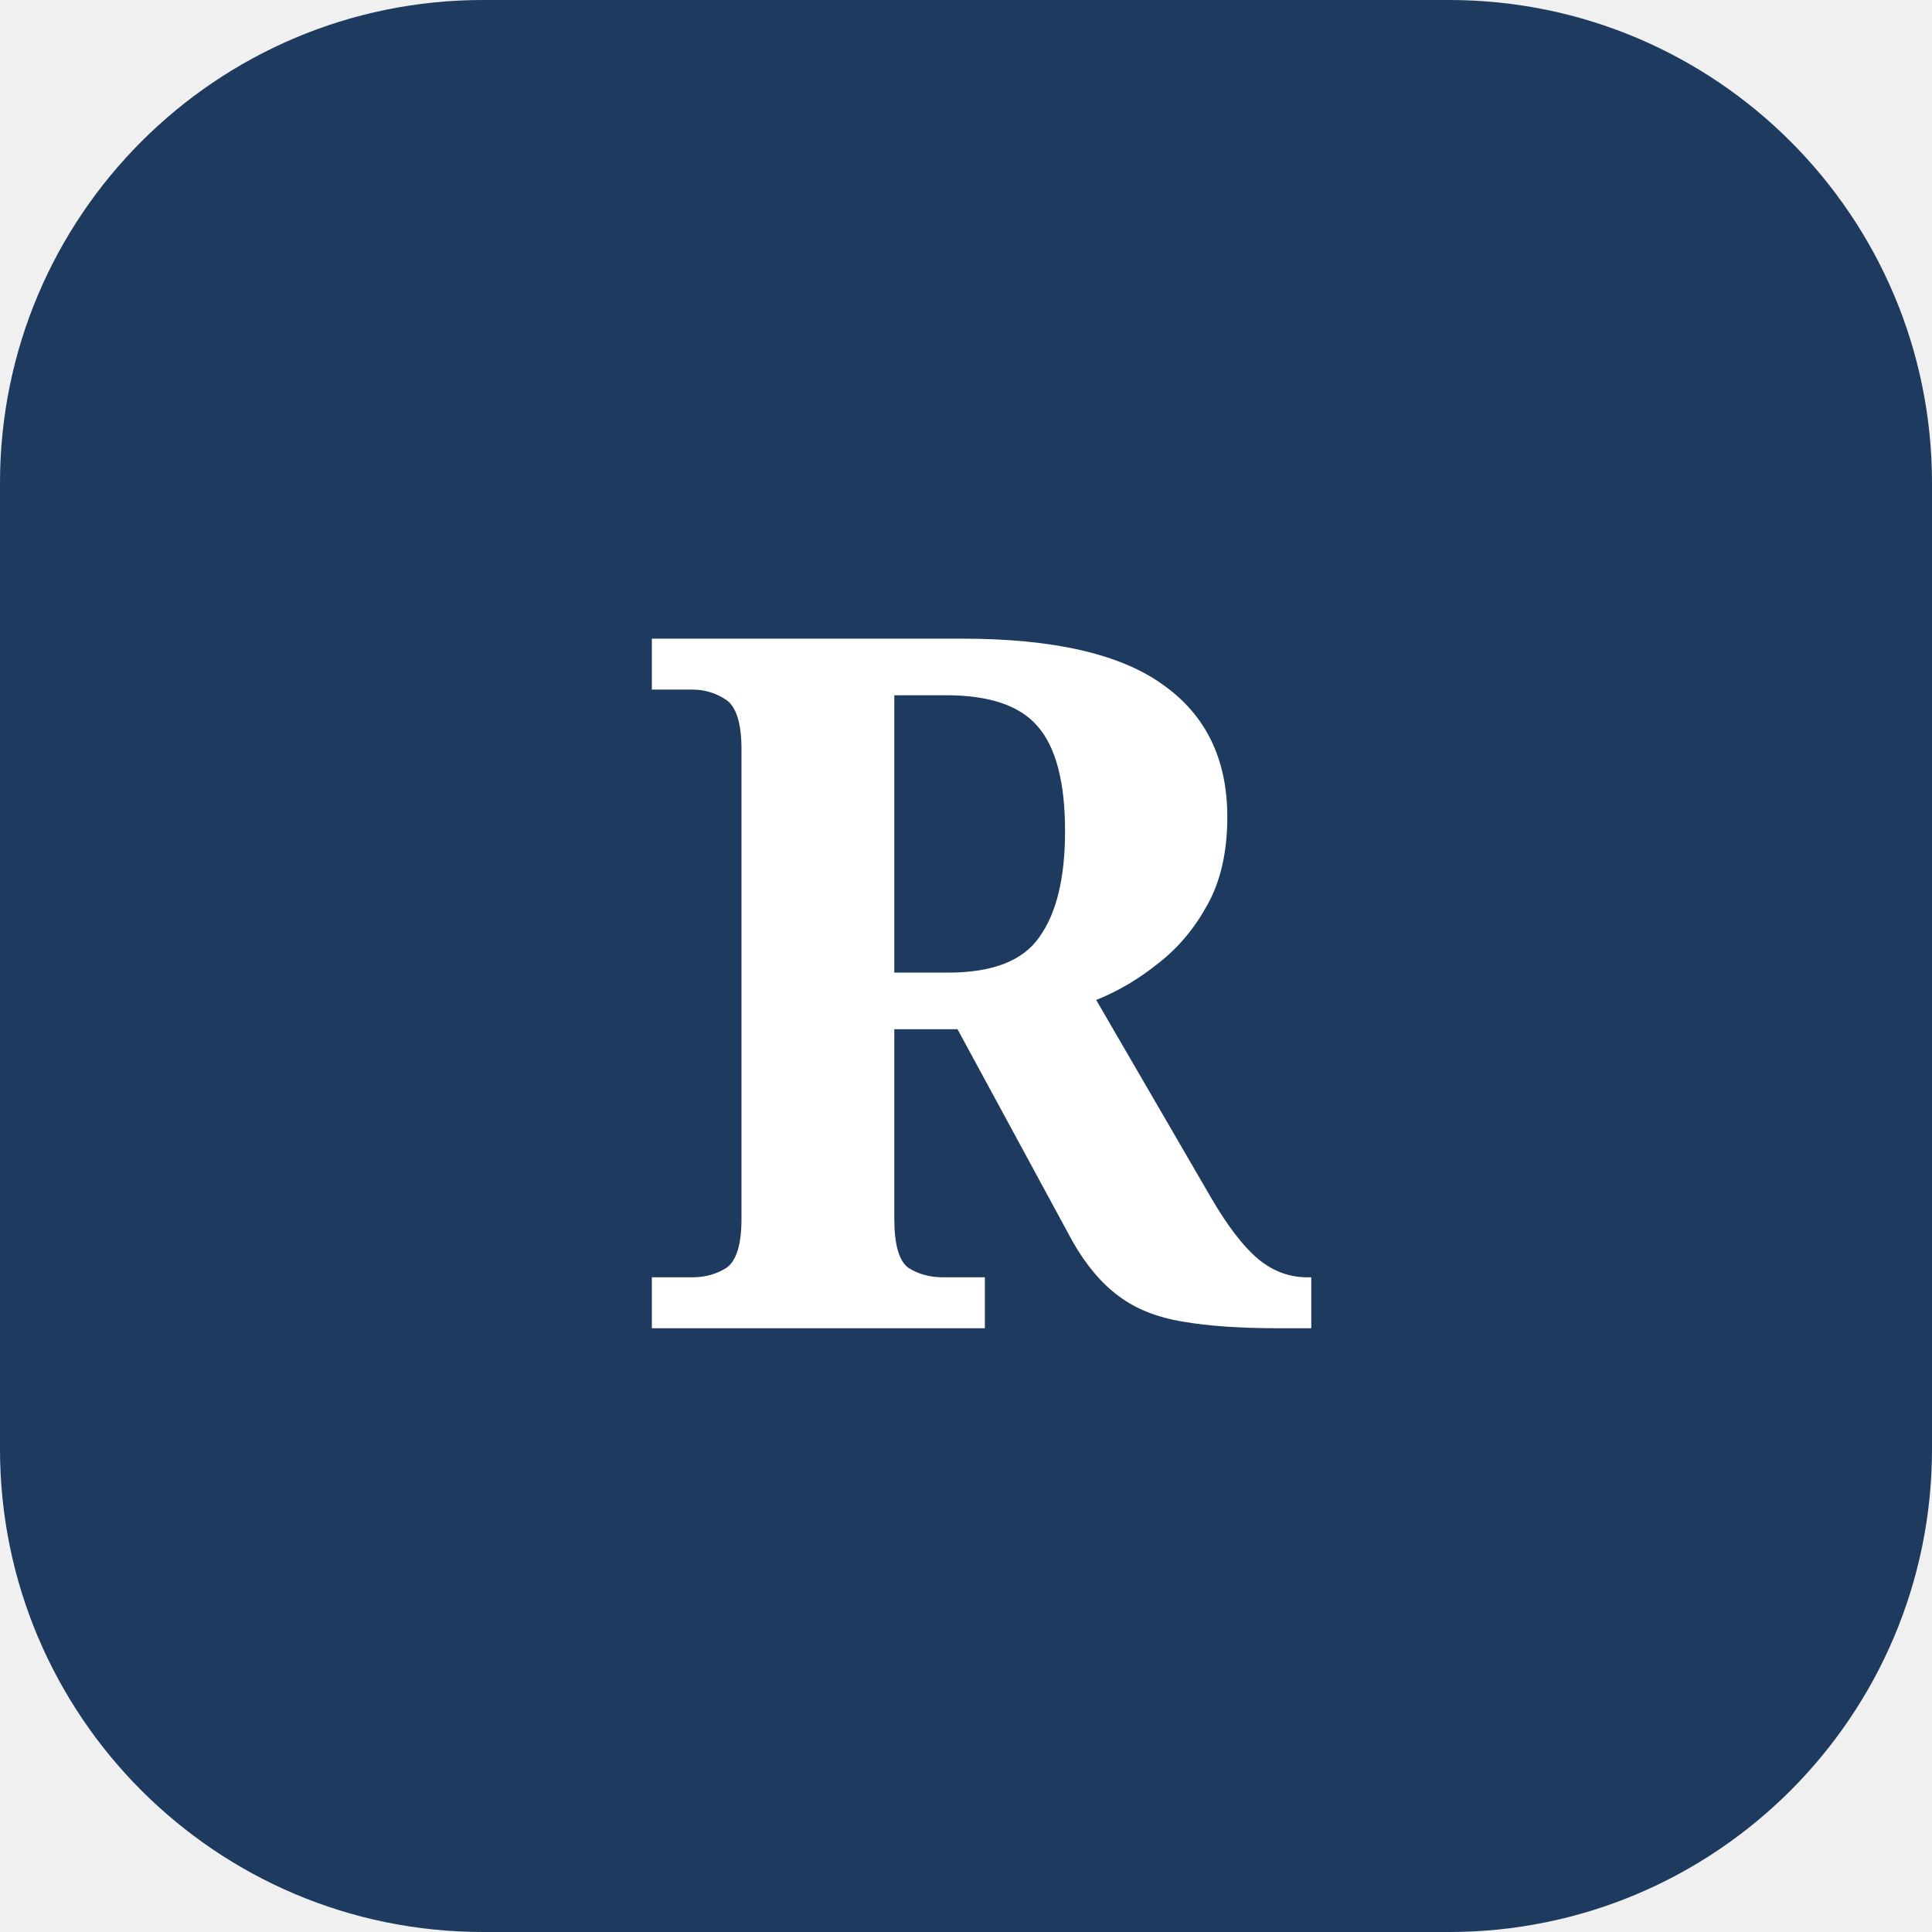
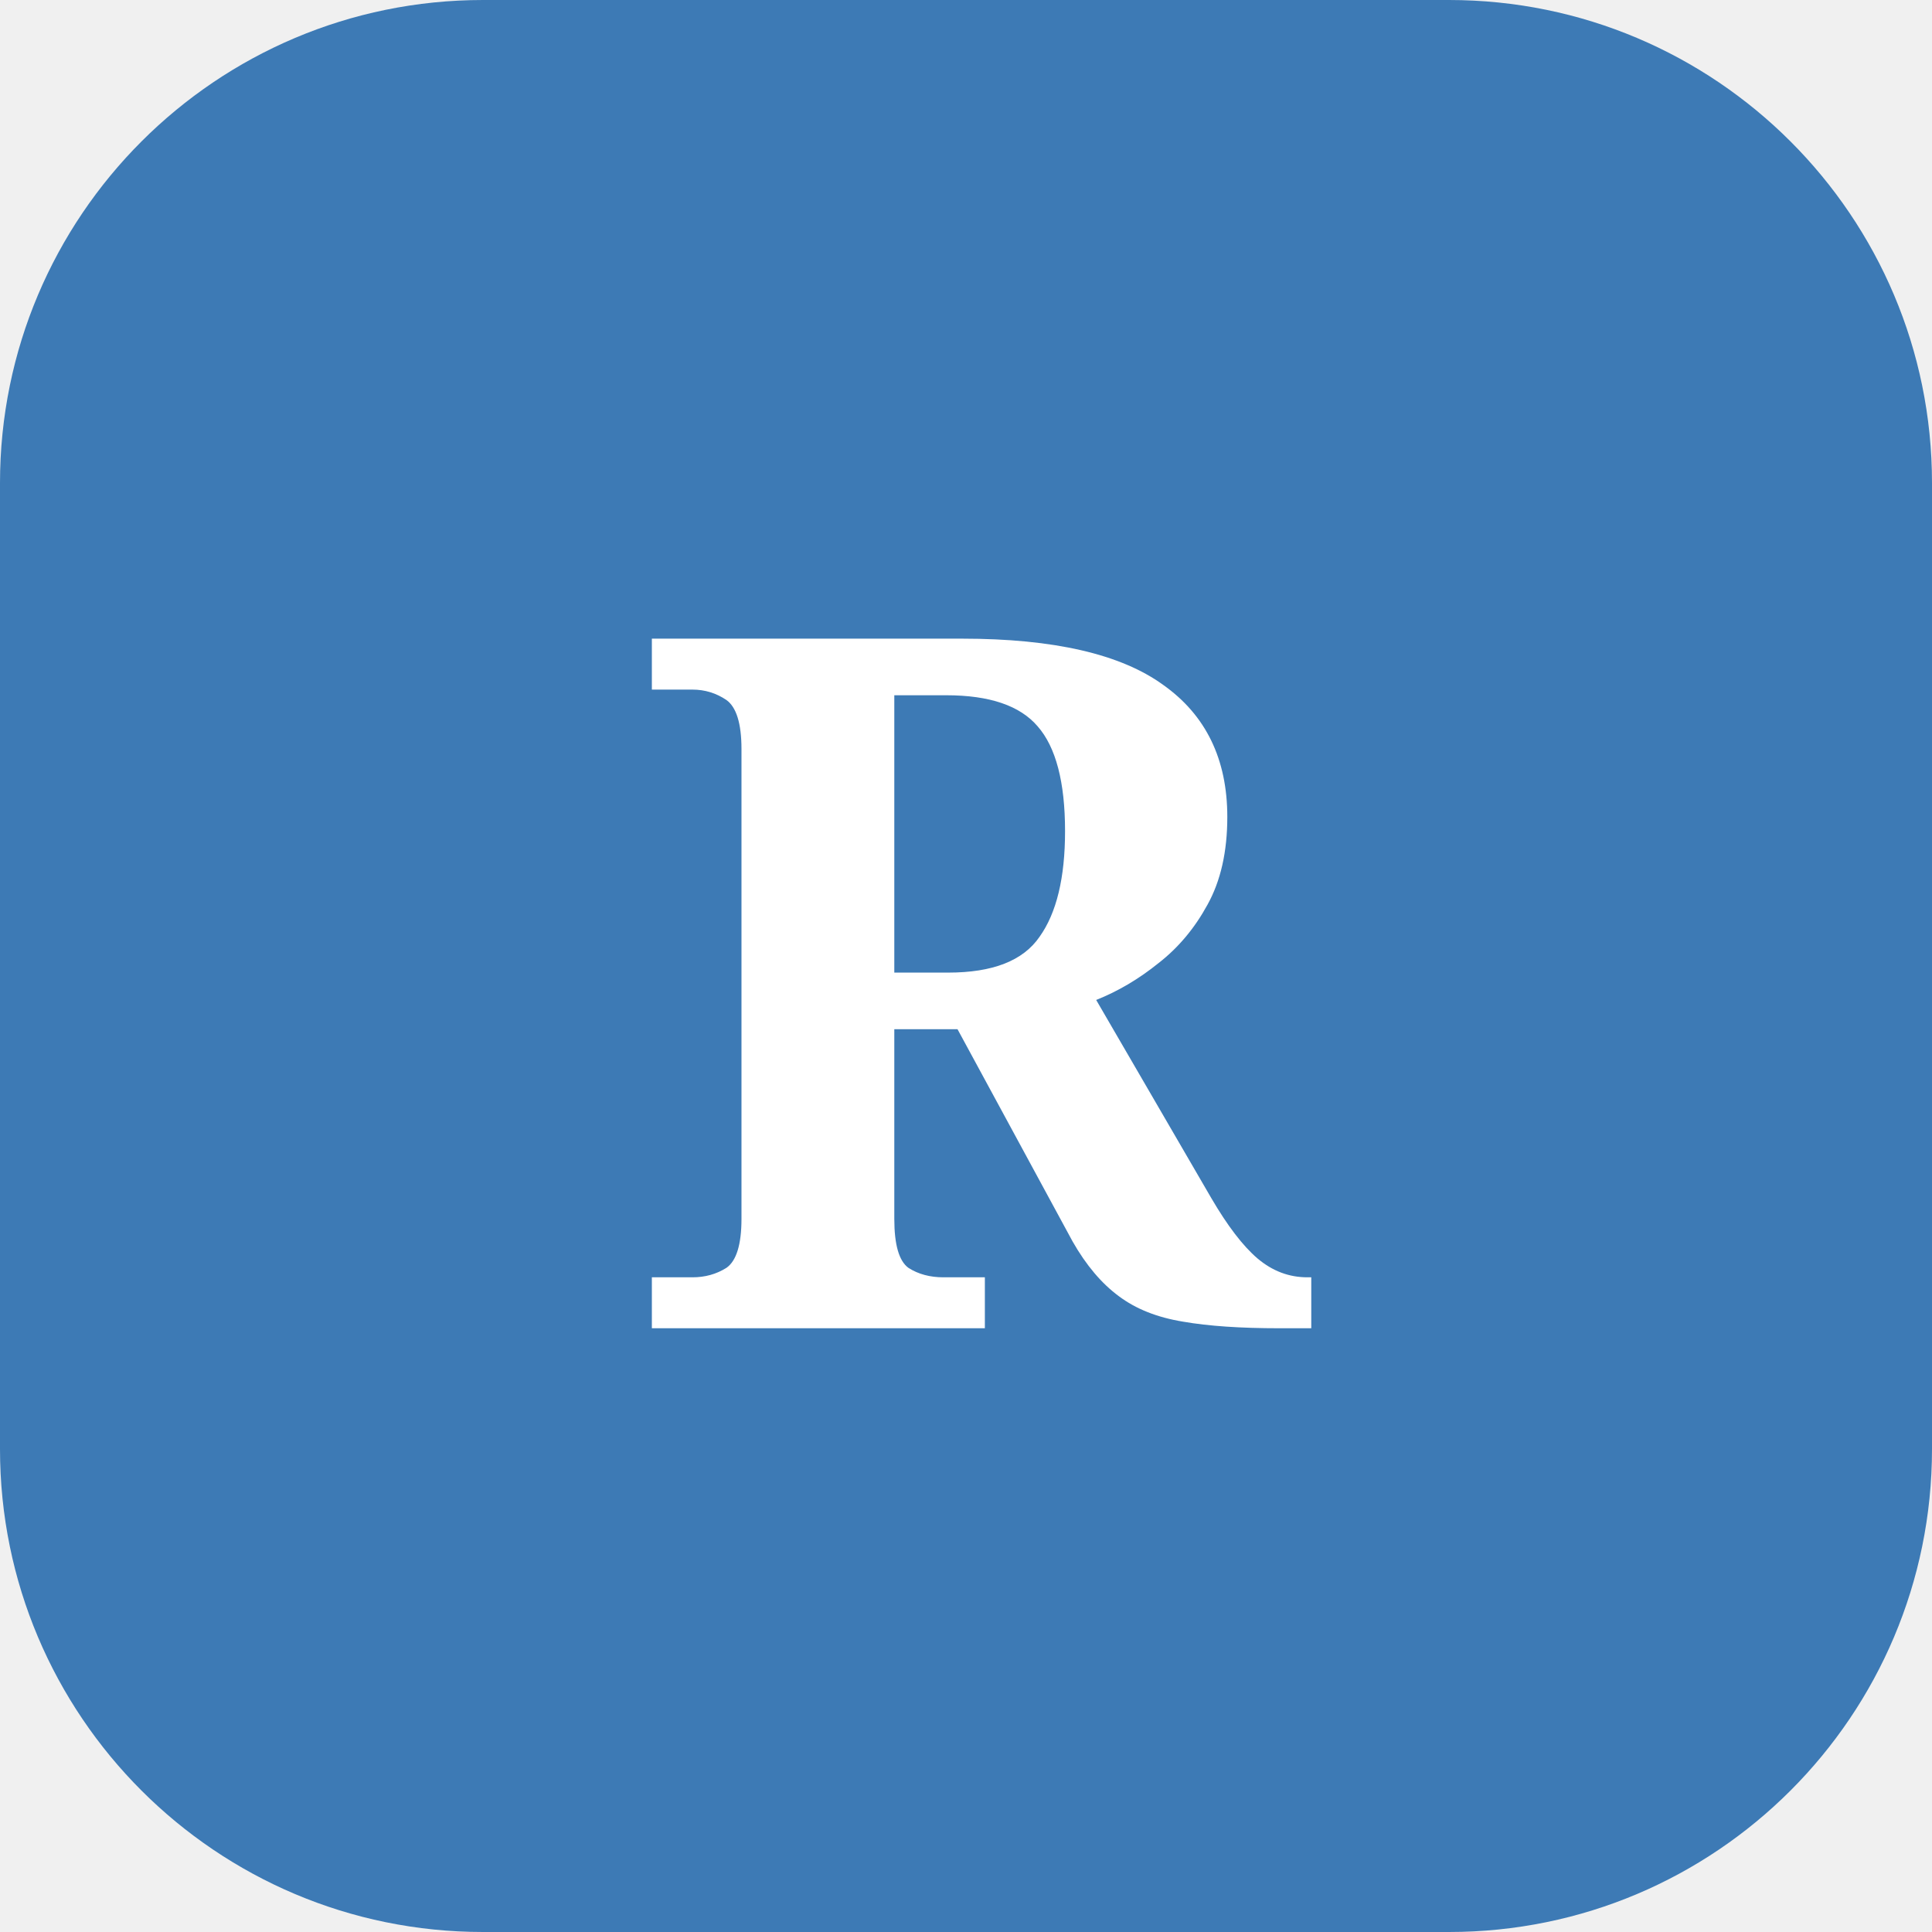
<svg xmlns="http://www.w3.org/2000/svg" viewBox="0 0 32 32" role="img" aria-label="RULLMR">
-   <rect width="32" height="32" rx="8" fill="#1e3a5f" />
+   <rect width="32" height="32" rx="8" fill="#3d7ab5" />
  <text x="16" y="22" text-anchor="middle" font-family="Georgia, serif" font-size="16" font-weight="700" fill="#fff">R</text>
</svg>
